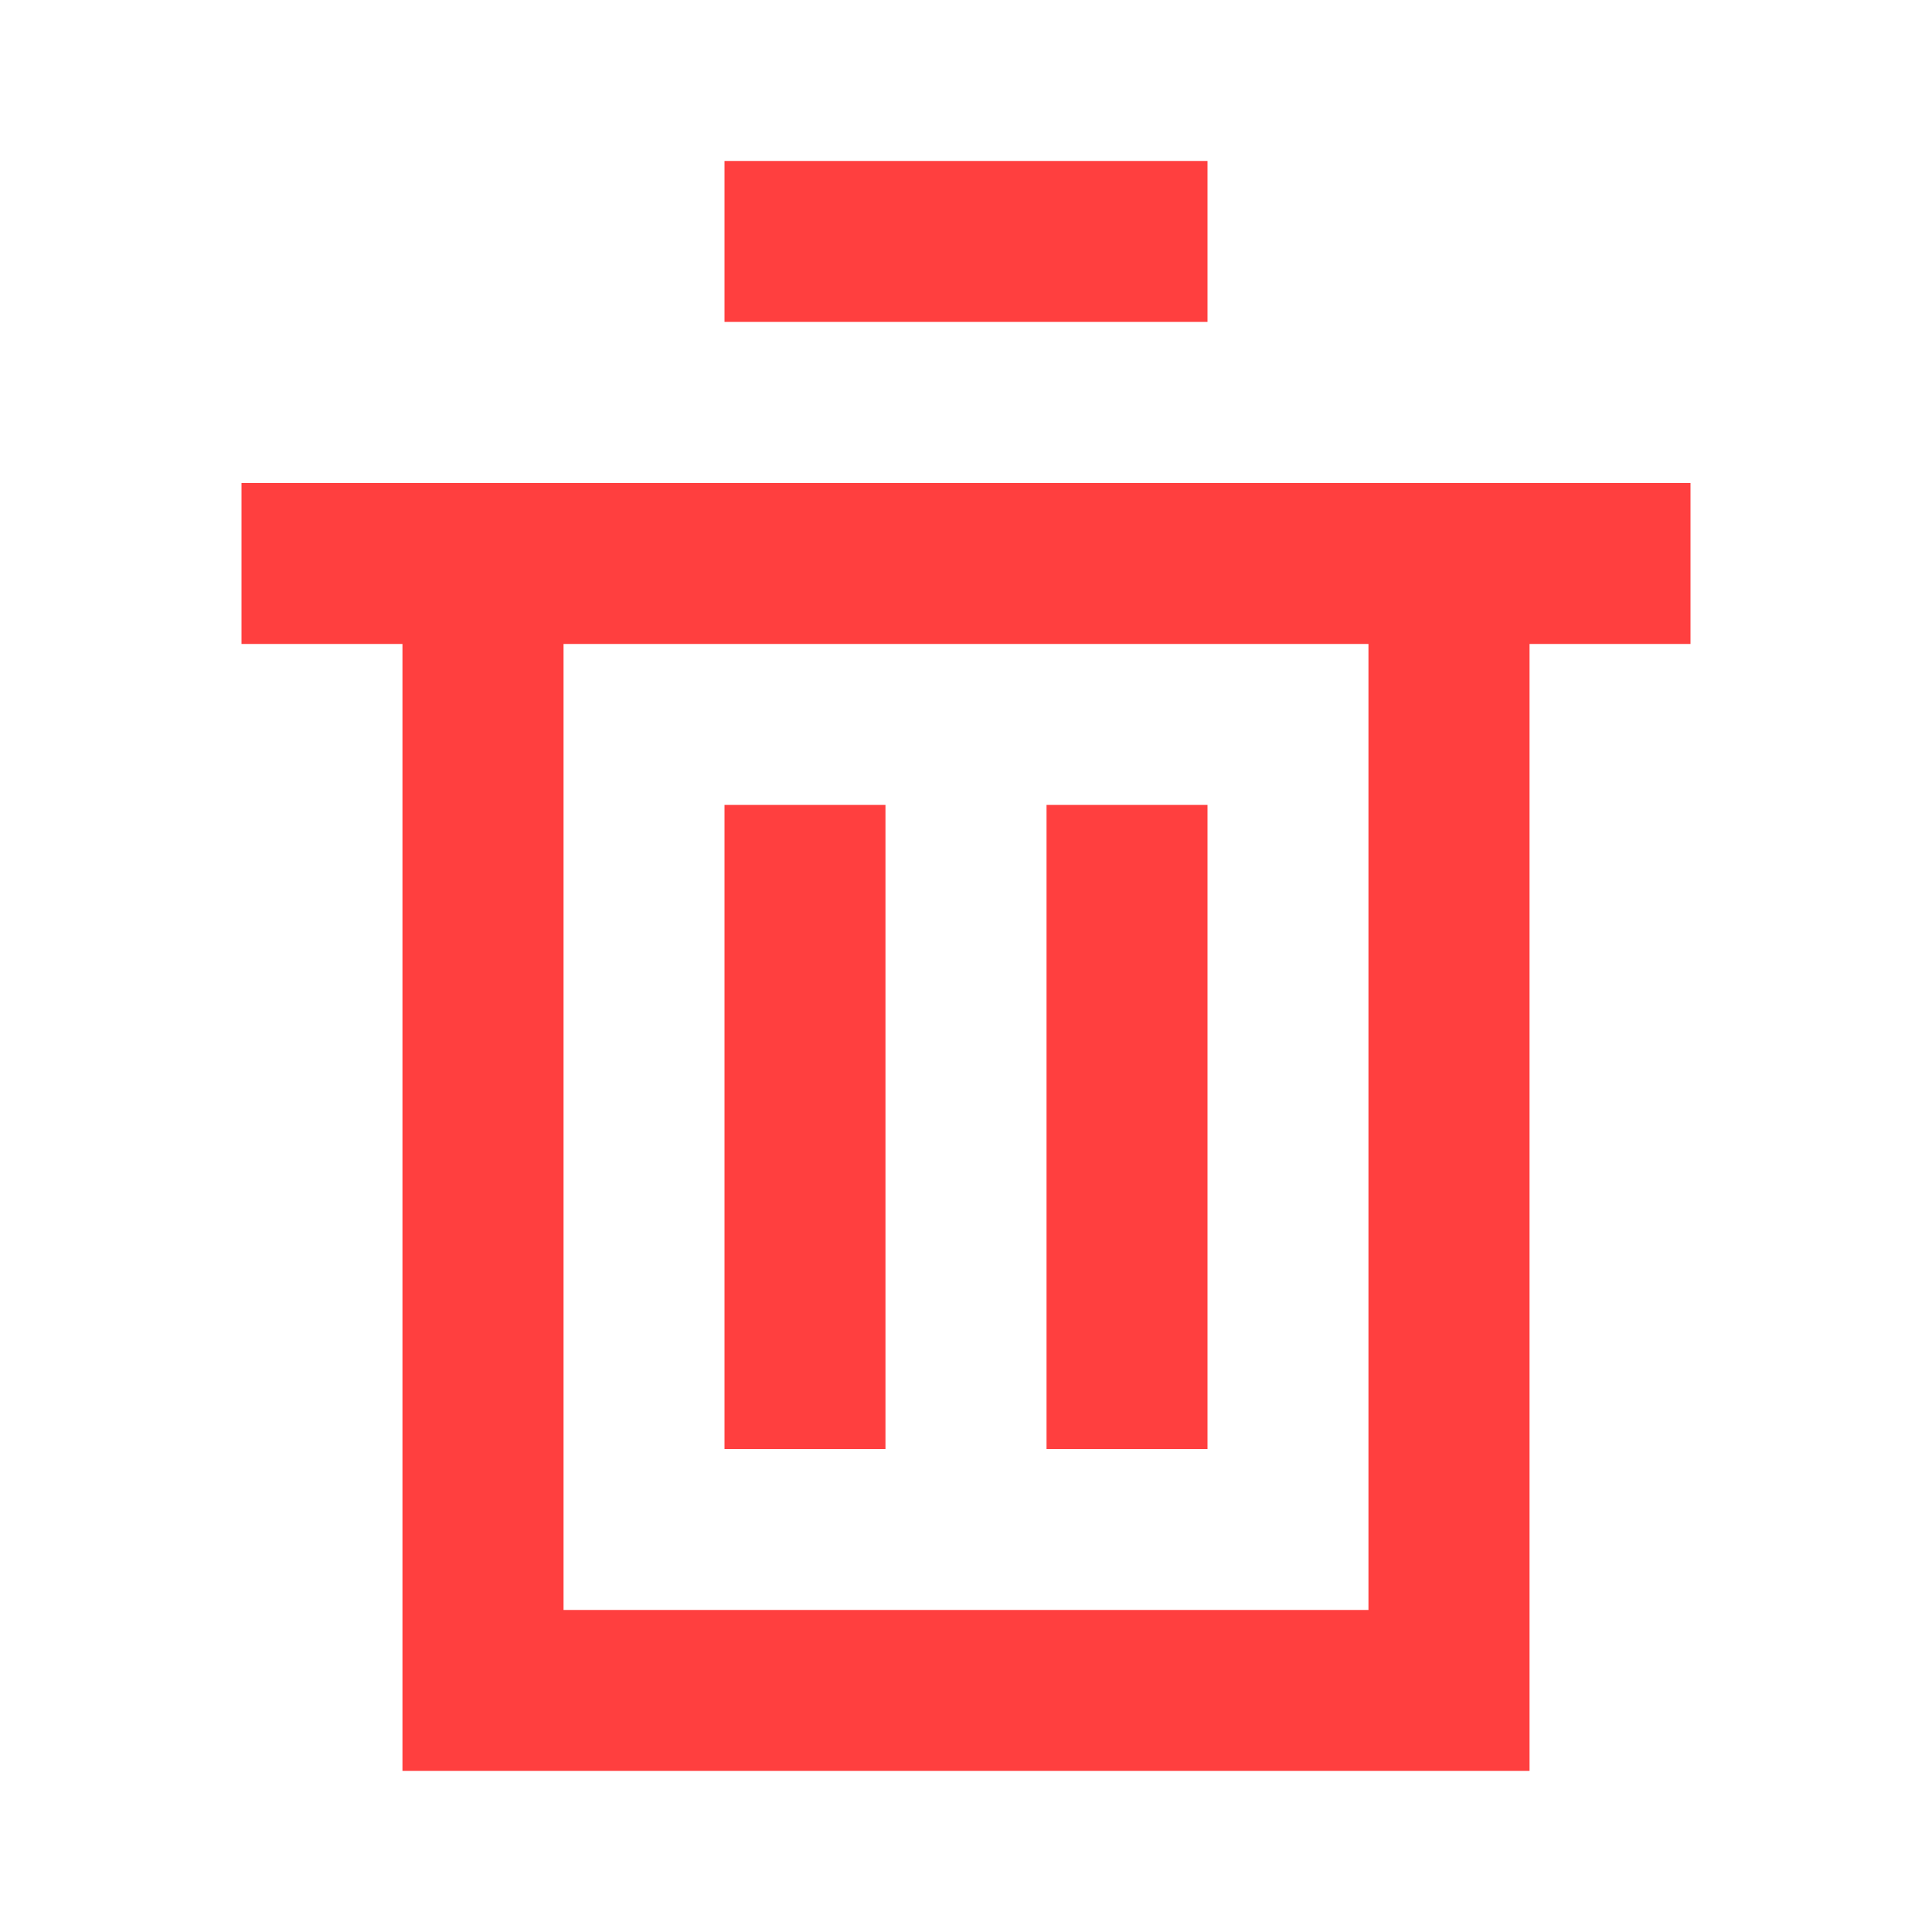
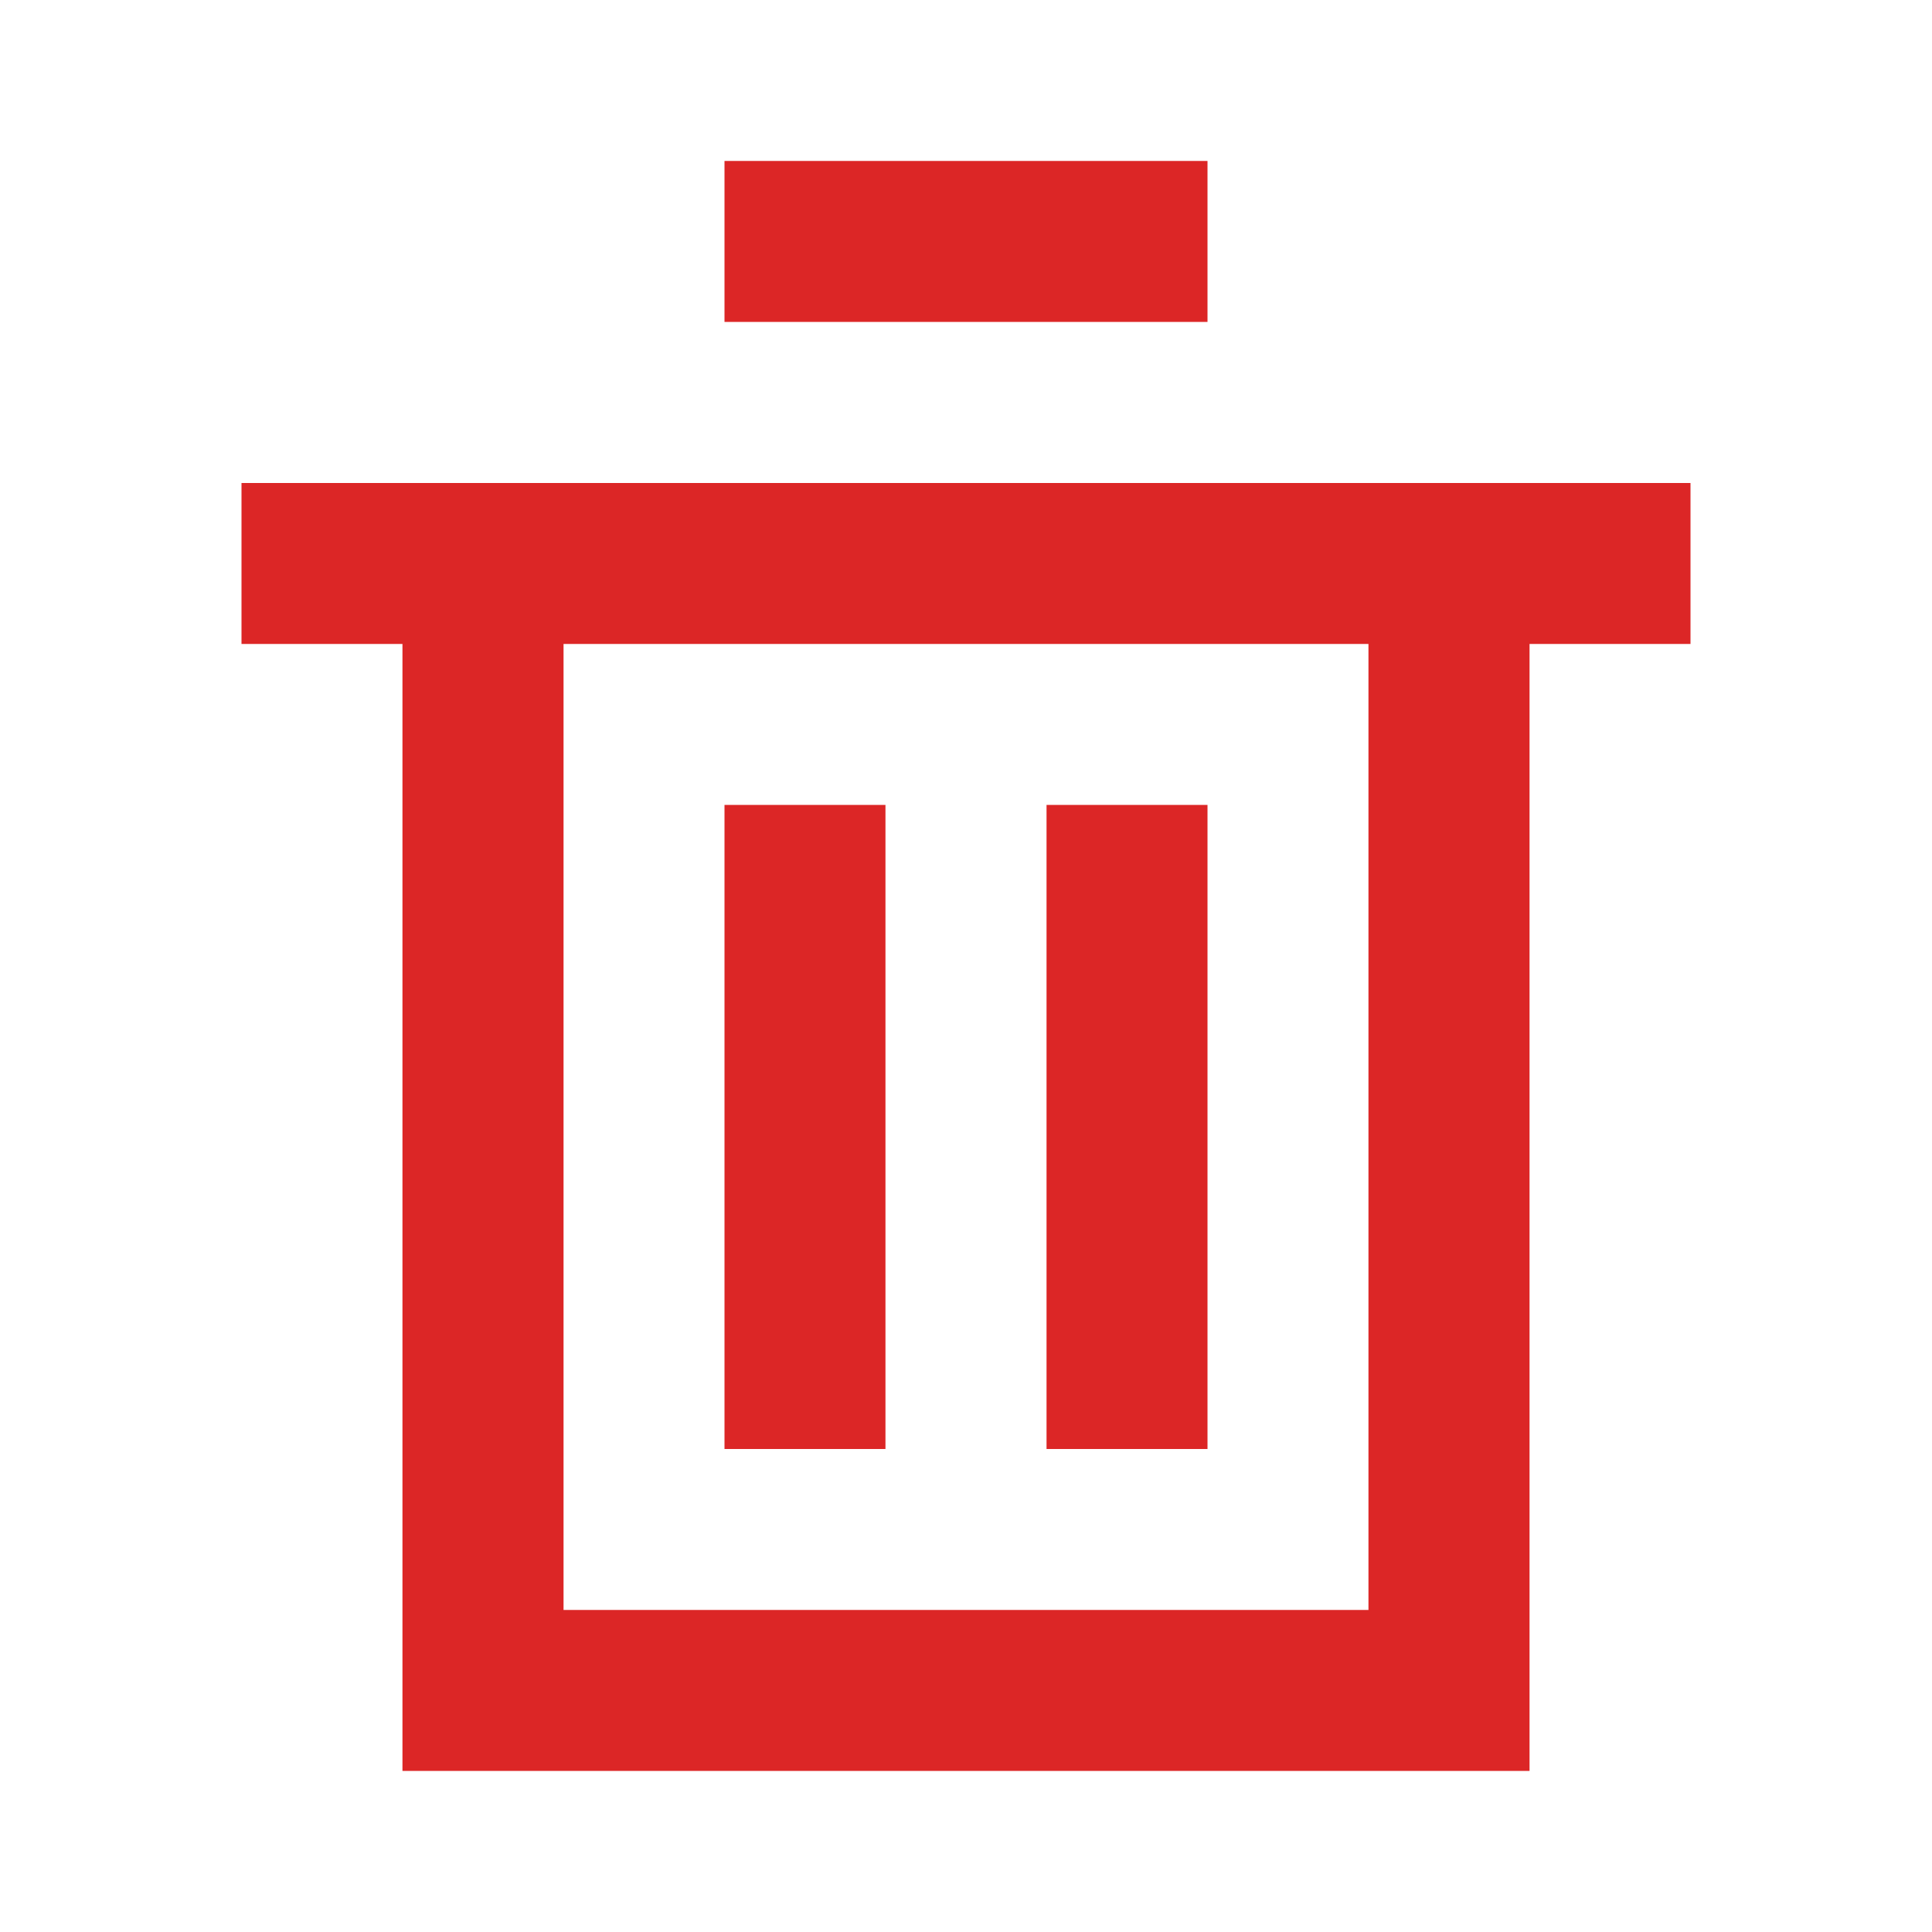
<svg xmlns="http://www.w3.org/2000/svg" width="16" height="16" viewBox="0 0 16 16" fill="none">
-   <path fill-rule="evenodd" clip-rule="evenodd" d="M10 2.666H6V1.333H10V2.666ZM7.333 6.666H6V12H7.333V6.666ZM10 6.666H8.667V12H10V6.666ZM14 4V5.333H12.667V14.666H3.333V5.333H2V4H14ZM11.333 5.333H4.667V13.333H11.333V5.333Z" fill="#FF3F3F" />
+   <path fill-rule="evenodd" clip-rule="evenodd" d="M10 2.666H6V1.333H10V2.666ZM7.333 6.666H6V12H7.333V6.666ZM10 6.666H8.667V12H10V6.666ZM14 4V5.333H12.667V14.666H3.333V5.333H2V4H14ZM11.333 5.333H4.667V13.333H11.333V5.333Z" fill="#DC2626" />
</svg>
